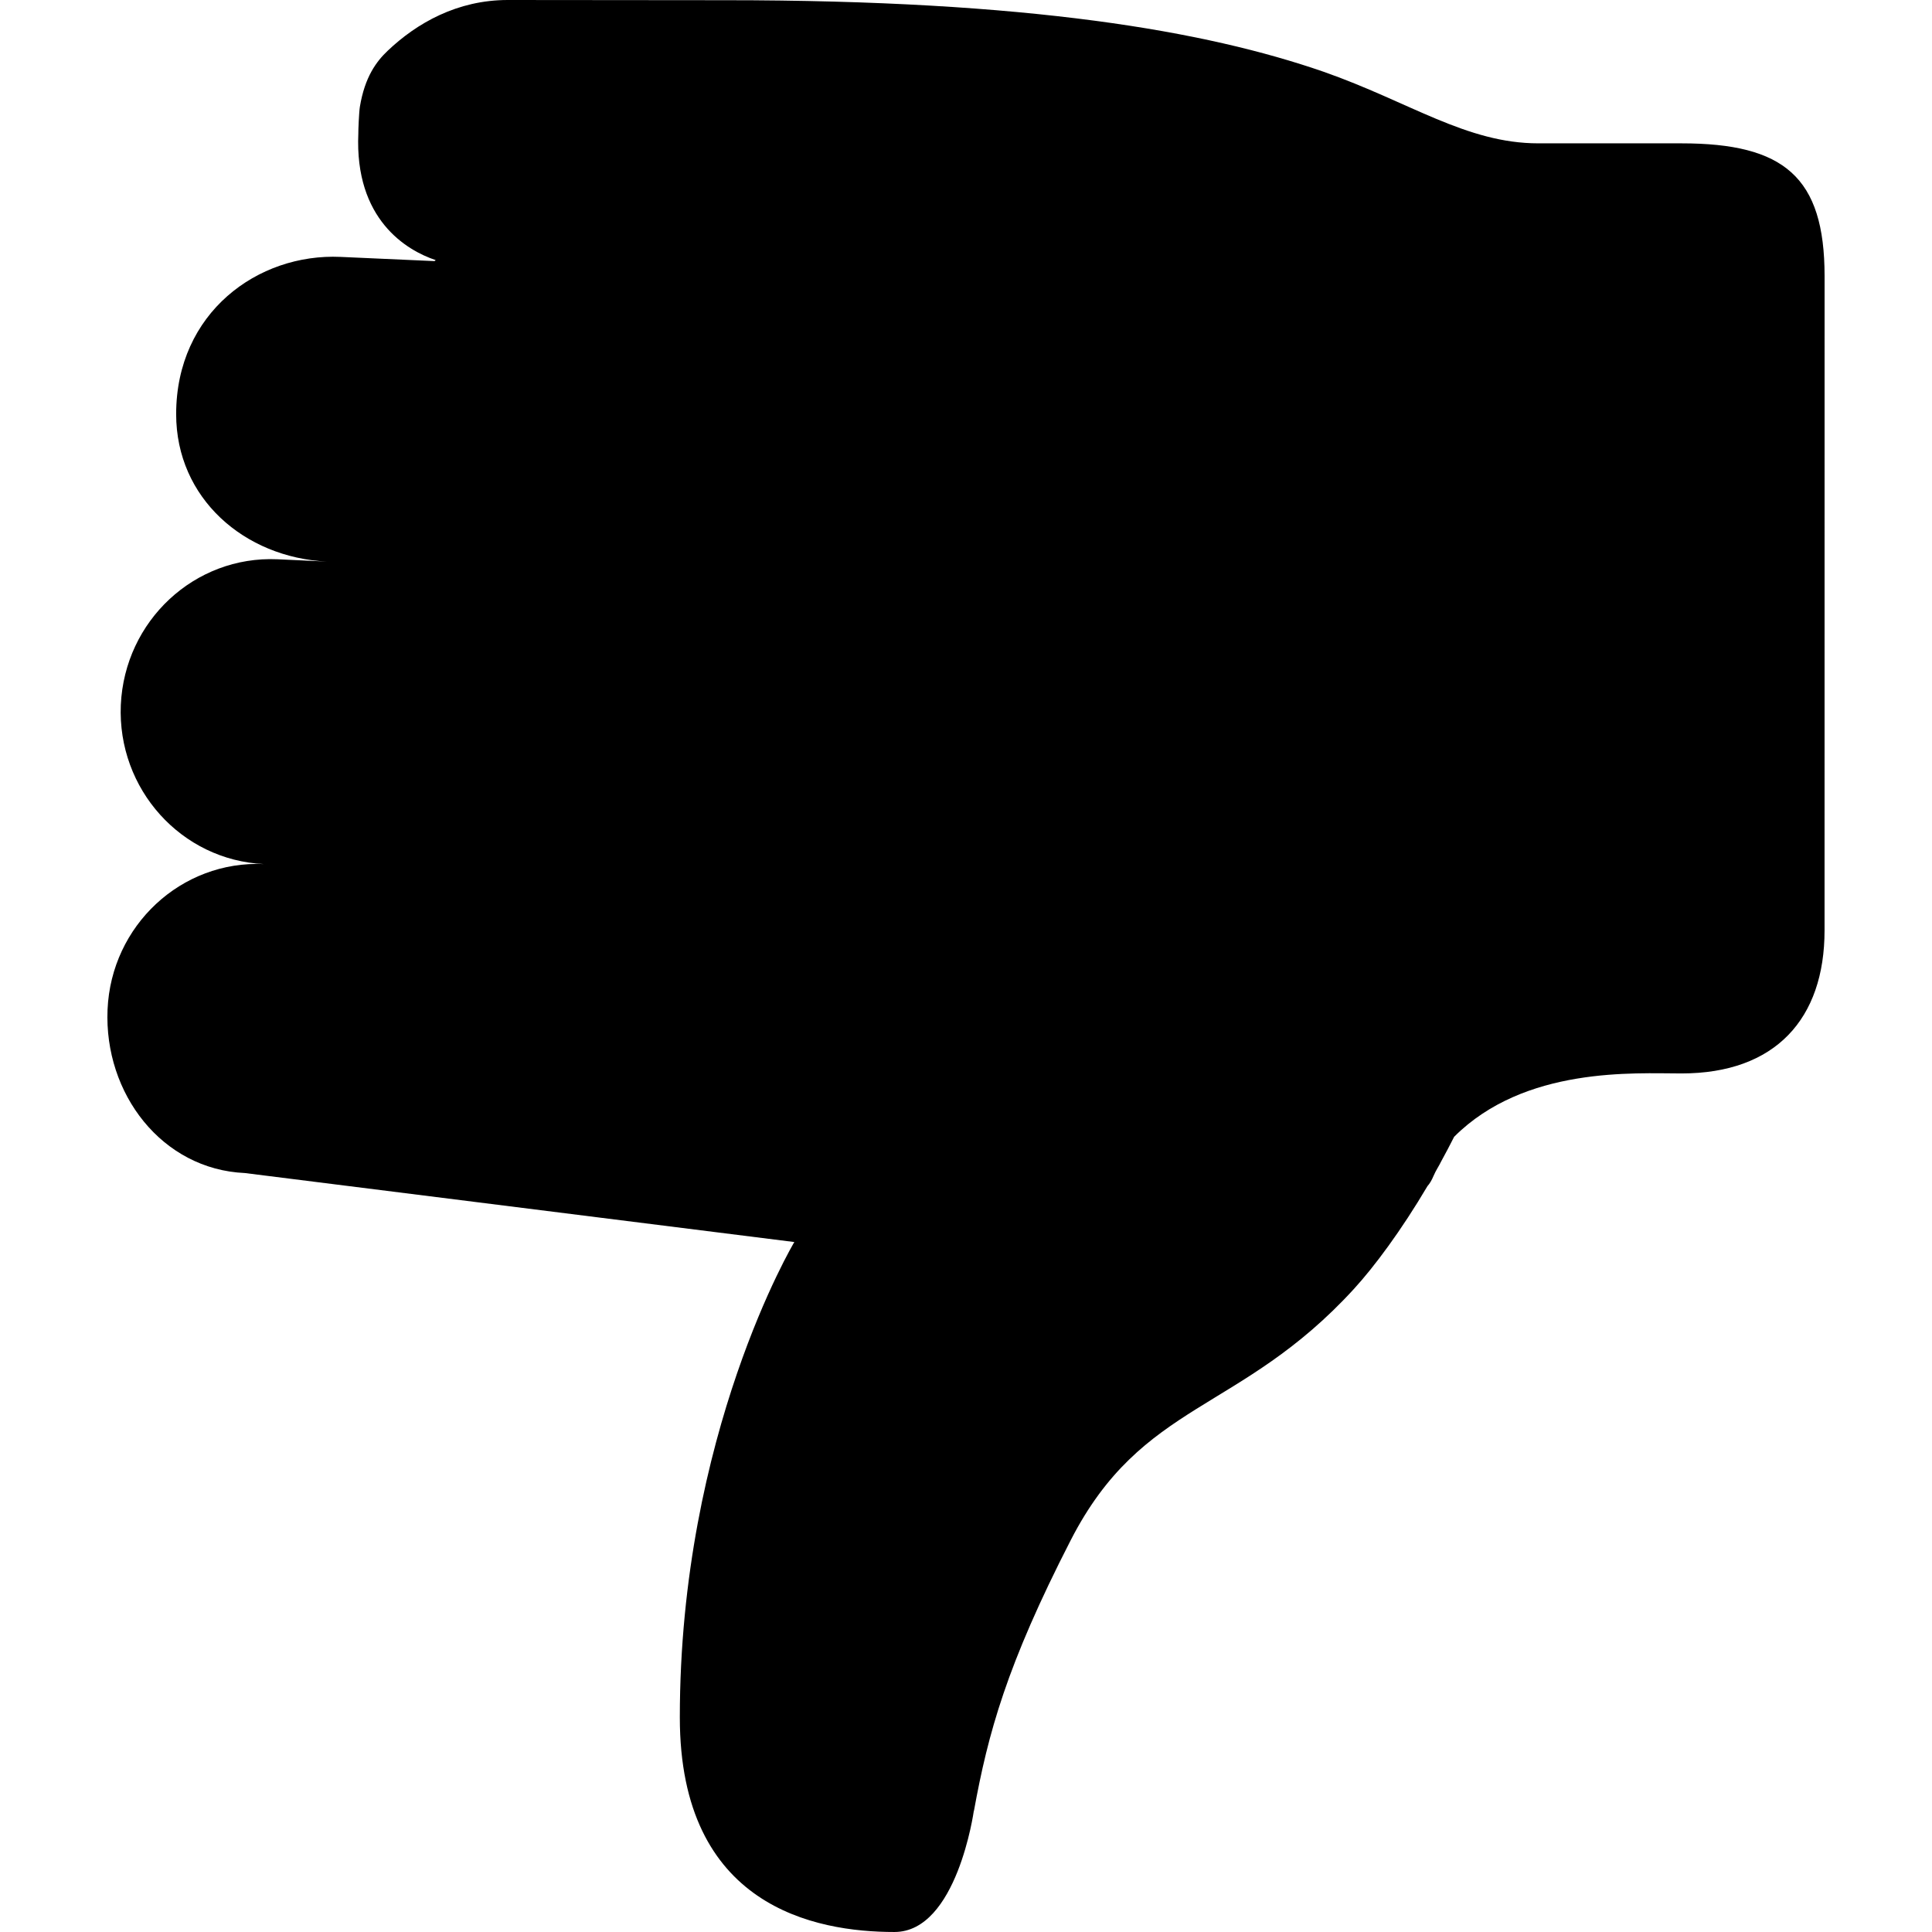
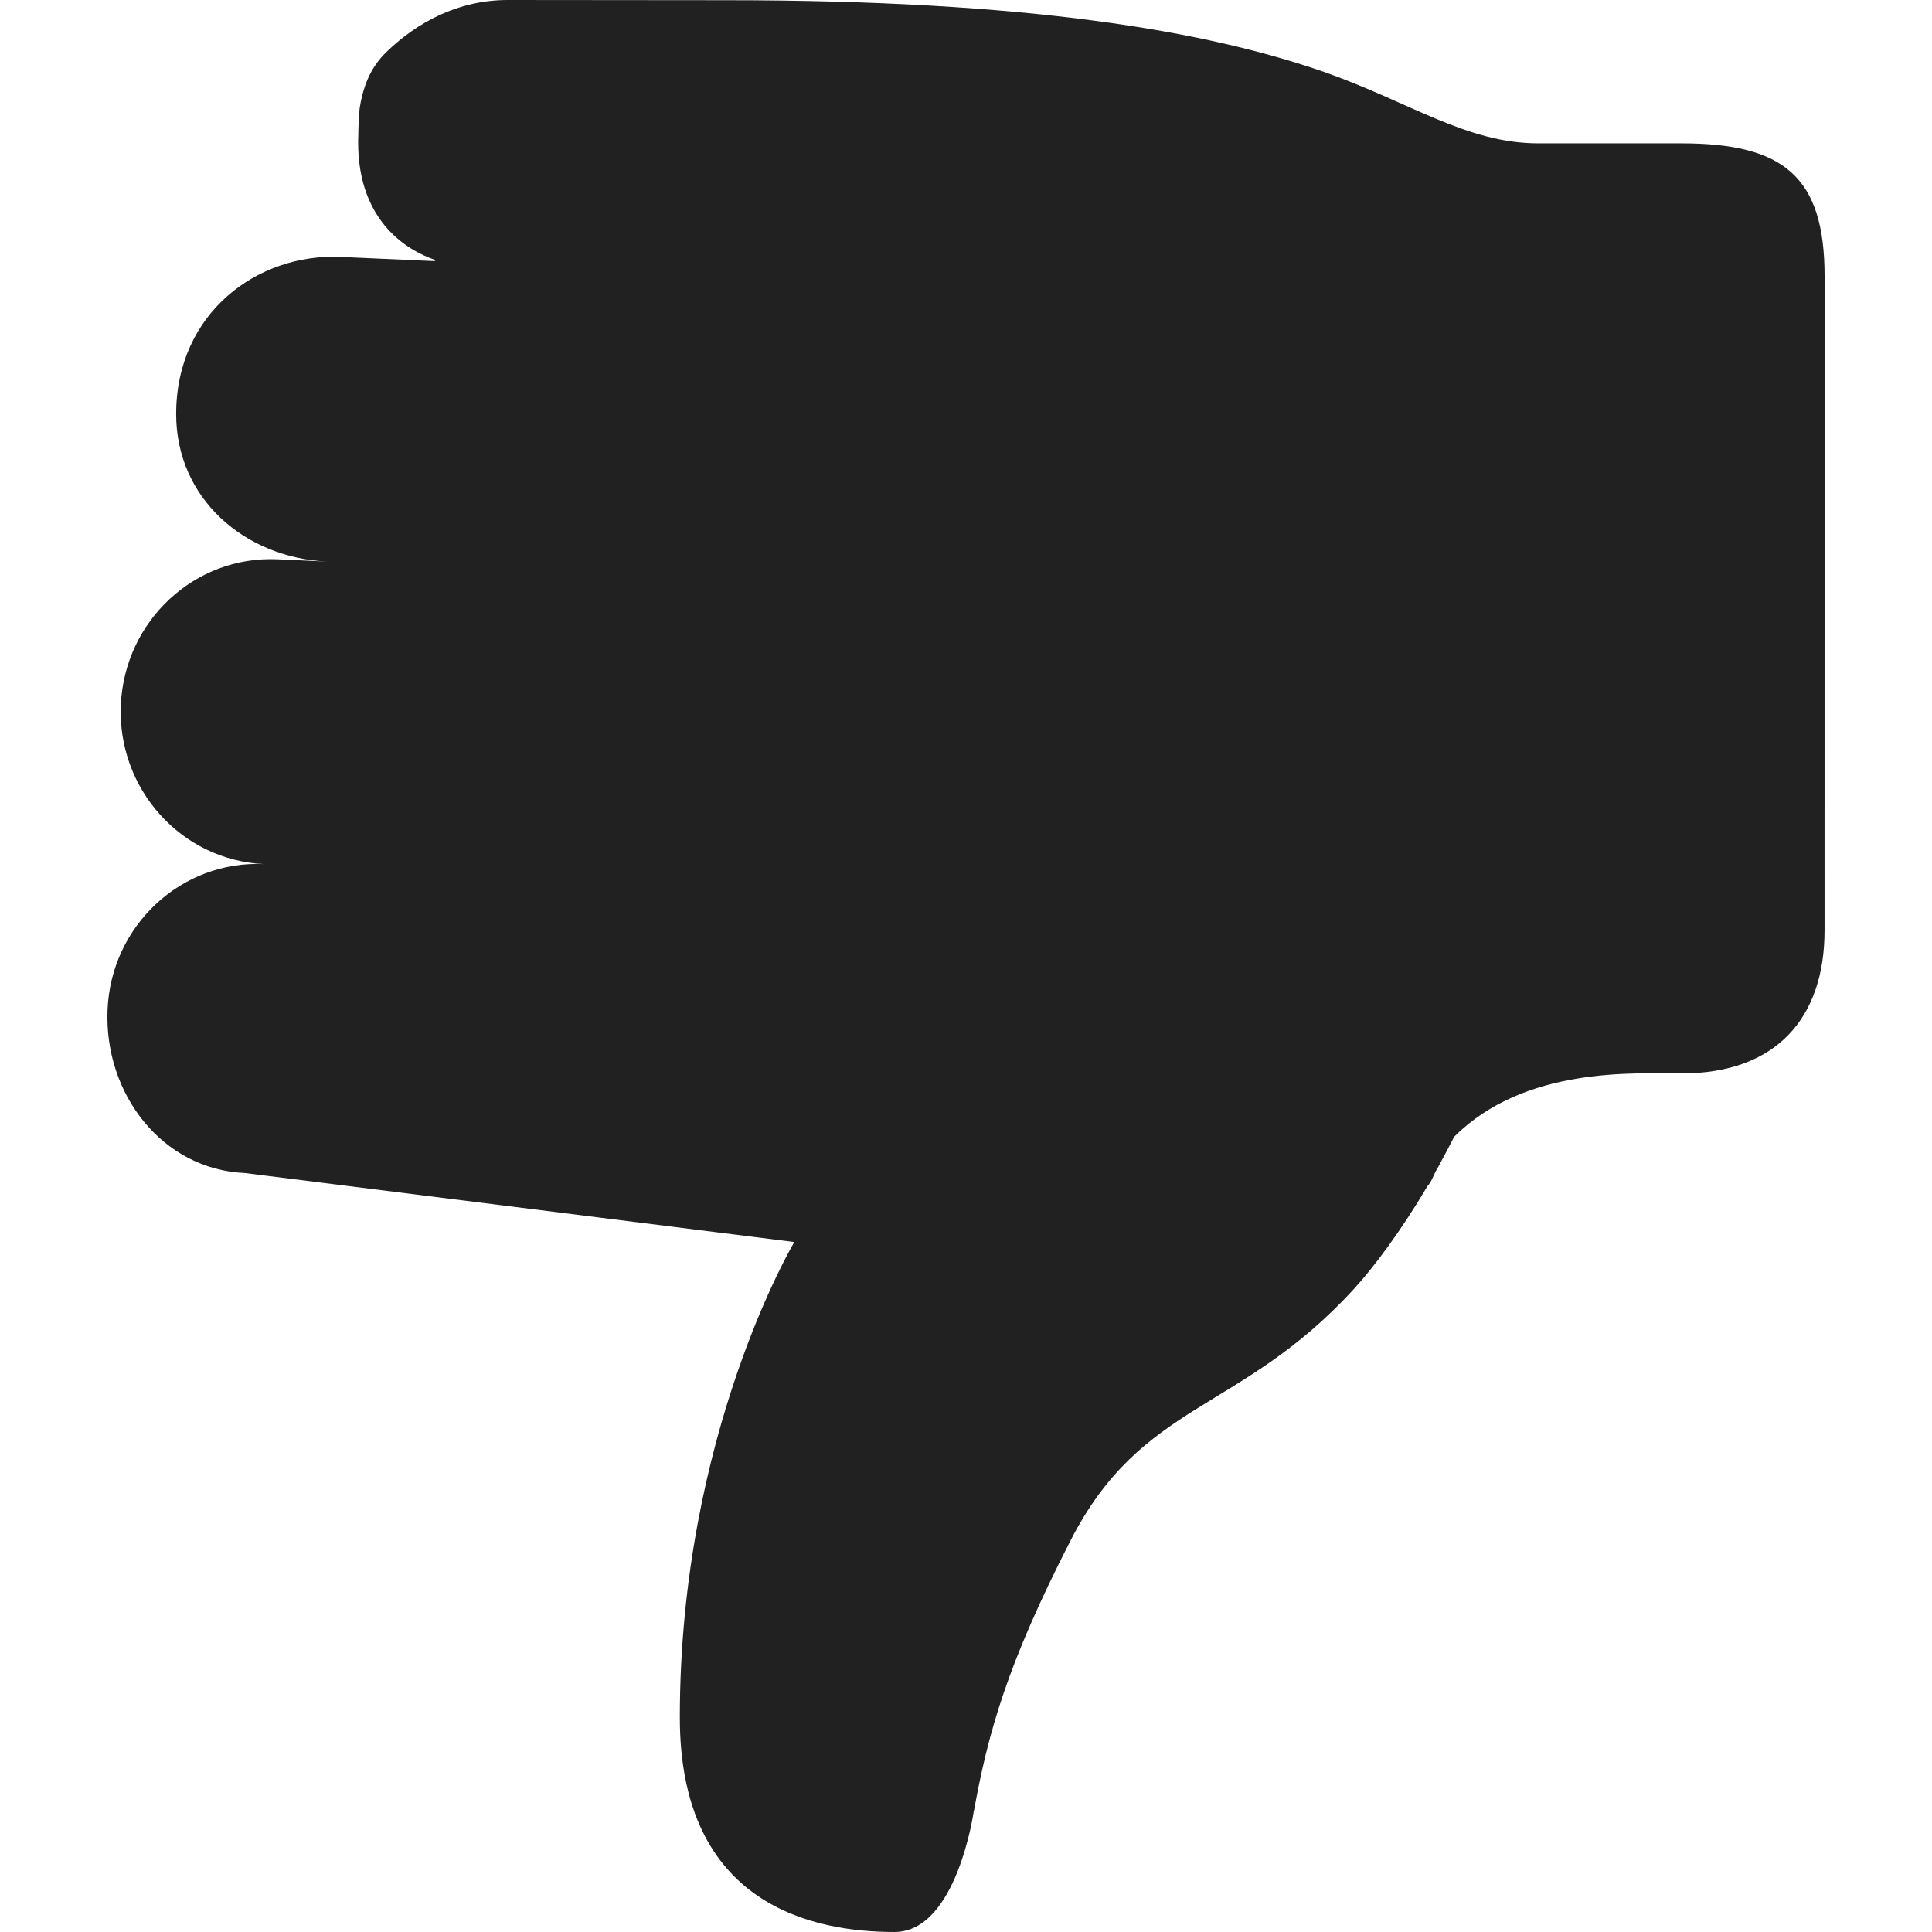
<svg xmlns="http://www.w3.org/2000/svg" width="26px" height="26px" version="1.1" viewBox="0 0 241.66 241.66">
-   <path d="m33.027 108.08c-10.345-0.472-19.121 7.677-19.574 18.203s6.821 19.989 17.174 20.444l68.73 8.63s-14.323 23.958-14.323 59.455c0 23.663 16.905 26.847 26.847 26.847 7.821 3e-3 9.927-15.151 9.927-15.151h0.016c1.771-9.717 4.077-18.203 12.09-33.827 8.97-17.512 21.186-15.869 35.448-31.467 2.517-2.747 5.899-7.281 9.195-12.86 0.269-0.295 0.52-0.708 0.763-1.289 0.294-0.692 0.646-1.172 0.956-1.812 0.546-1.003 1.083-2.006 1.611-3.059 8.827-8.827 22.579-7.925 28.435-7.925 11.746 0 17.898-6.825 17.898-17.898l4e-3 -81.828c0-12.423-5.083-16.613-17.903-16.613h-17.898c-9.011 0-16.067-5.166-26.848-8.949-14.767-5.116-36.821-8.956-74.811-8.956-6.644 0-27.251-0.025-27.251-0.025-6.309 0-11.377 2.882-15.034 6.362-1.392 1.323-2.844 3.245-3.465 6.995-0.101 0.581-0.209 3.017-0.193 3.346-0.477 10.728 6.008 14.612 9.682 15.835-0.1 0.034-0.034 0.126-0.234 0.118l-11.663-0.522c-10.353-0.472-20.572 6.986-20.572 19.669 0 10.517 8.525 17.934 18.844 18.439l-6.184-0.287c-10.352-0.455-19.103 7.694-19.582 18.22-0.451 10.525 7.57 19.432 17.915 19.905z" clip-rule="evenodd" fill-rule="evenodd" />
+   <path d="m33.027 108.08c-10.345-0.472-19.121 7.677-19.574 18.203s6.821 19.989 17.174 20.444l68.73 8.63s-14.323 23.958-14.323 59.455c0 23.663 16.905 26.847 26.847 26.847 7.821 3e-3 9.927-15.151 9.927-15.151h0.016c1.771-9.717 4.077-18.203 12.09-33.827 8.97-17.512 21.186-15.869 35.448-31.467 2.517-2.747 5.899-7.281 9.195-12.86 0.269-0.295 0.52-0.708 0.763-1.289 0.294-0.692 0.646-1.172 0.956-1.812 0.546-1.003 1.083-2.006 1.611-3.059 8.827-8.827 22.579-7.925 28.435-7.925 11.746 0 17.898-6.825 17.898-17.898l4e-3 -81.828c0-12.423-5.083-16.613-17.903-16.613h-17.898c-9.011 0-16.067-5.166-26.848-8.949-14.767-5.116-36.821-8.956-74.811-8.956-6.644 0-27.251-0.025-27.251-0.025-6.309 0-11.377 2.882-15.034 6.362-1.392 1.323-2.844 3.245-3.465 6.995-0.101 0.581-0.209 3.017-0.193 3.346-0.477 10.728 6.008 14.612 9.682 15.835-0.1 0.034-0.034 0.126-0.234 0.118l-11.663-0.522c-10.353-0.472-20.572 6.986-20.572 19.669 0 10.517 8.525 17.934 18.844 18.439l-6.184-0.287c-10.352-0.455-19.103 7.694-19.582 18.22-0.451 10.525 7.57 19.432 17.915 19.905z" clip-rule="evenodd" fill="#212121" fill-rule="evenodd" />
</svg>
